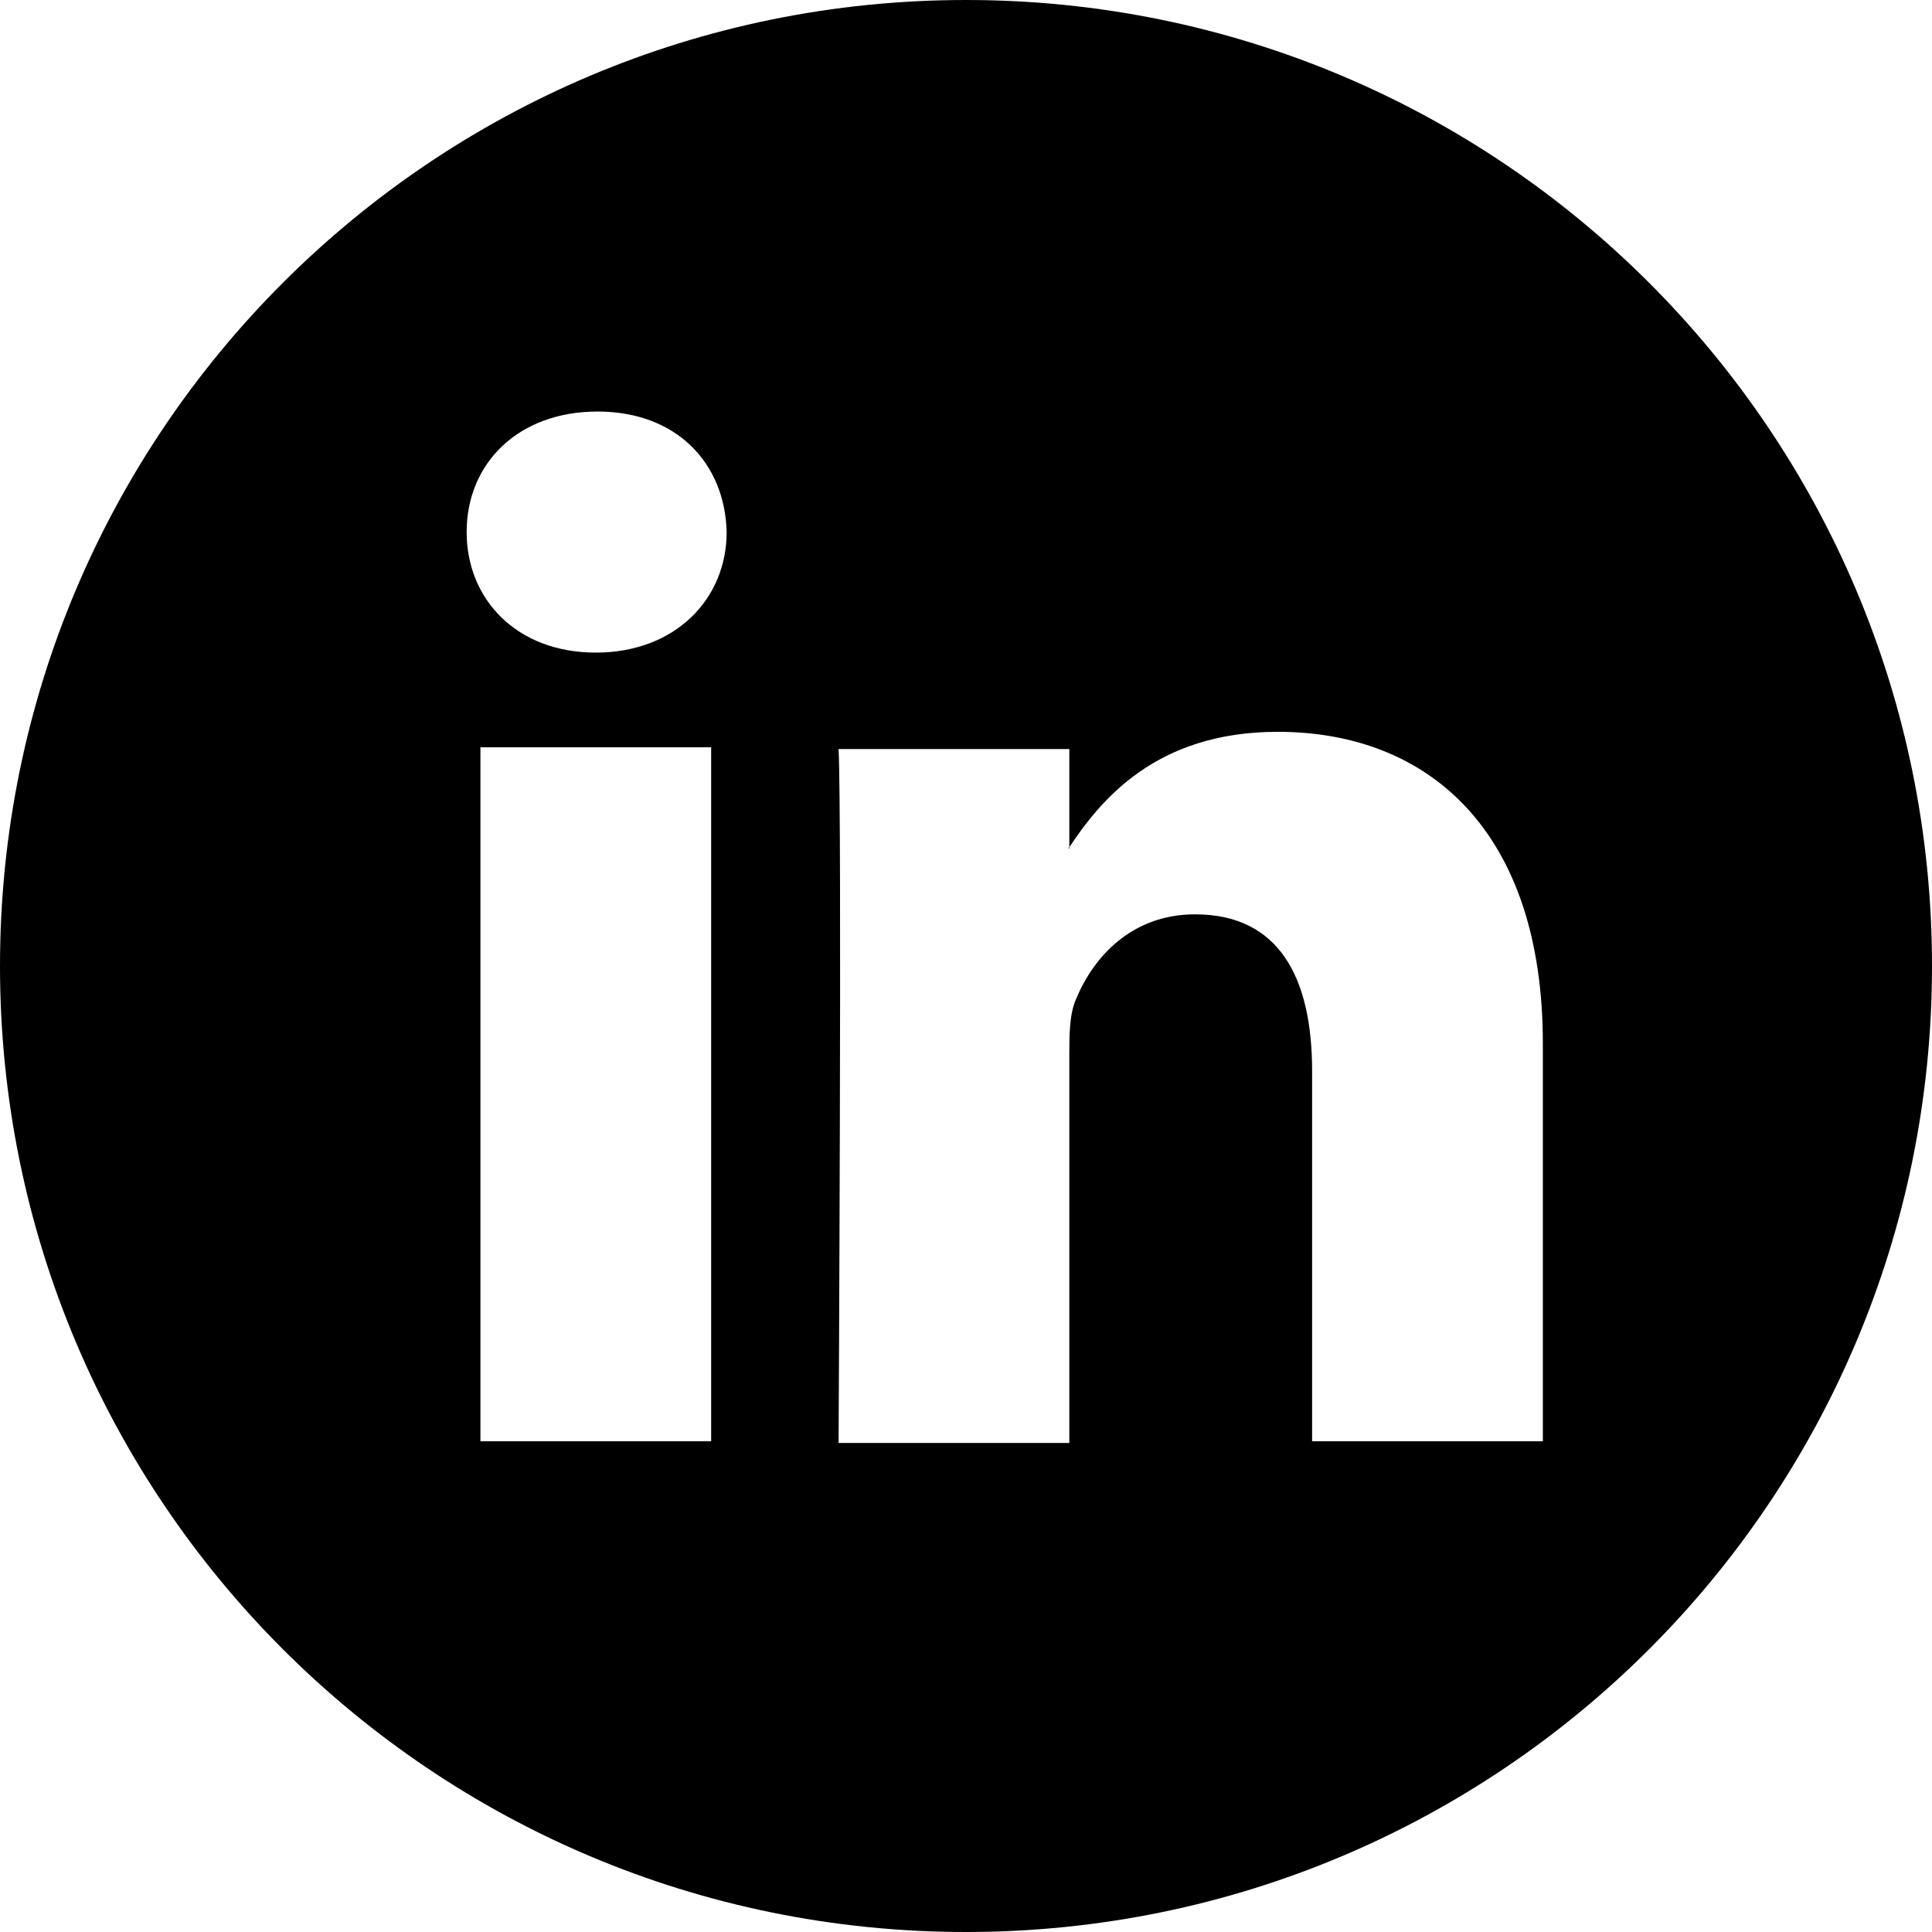
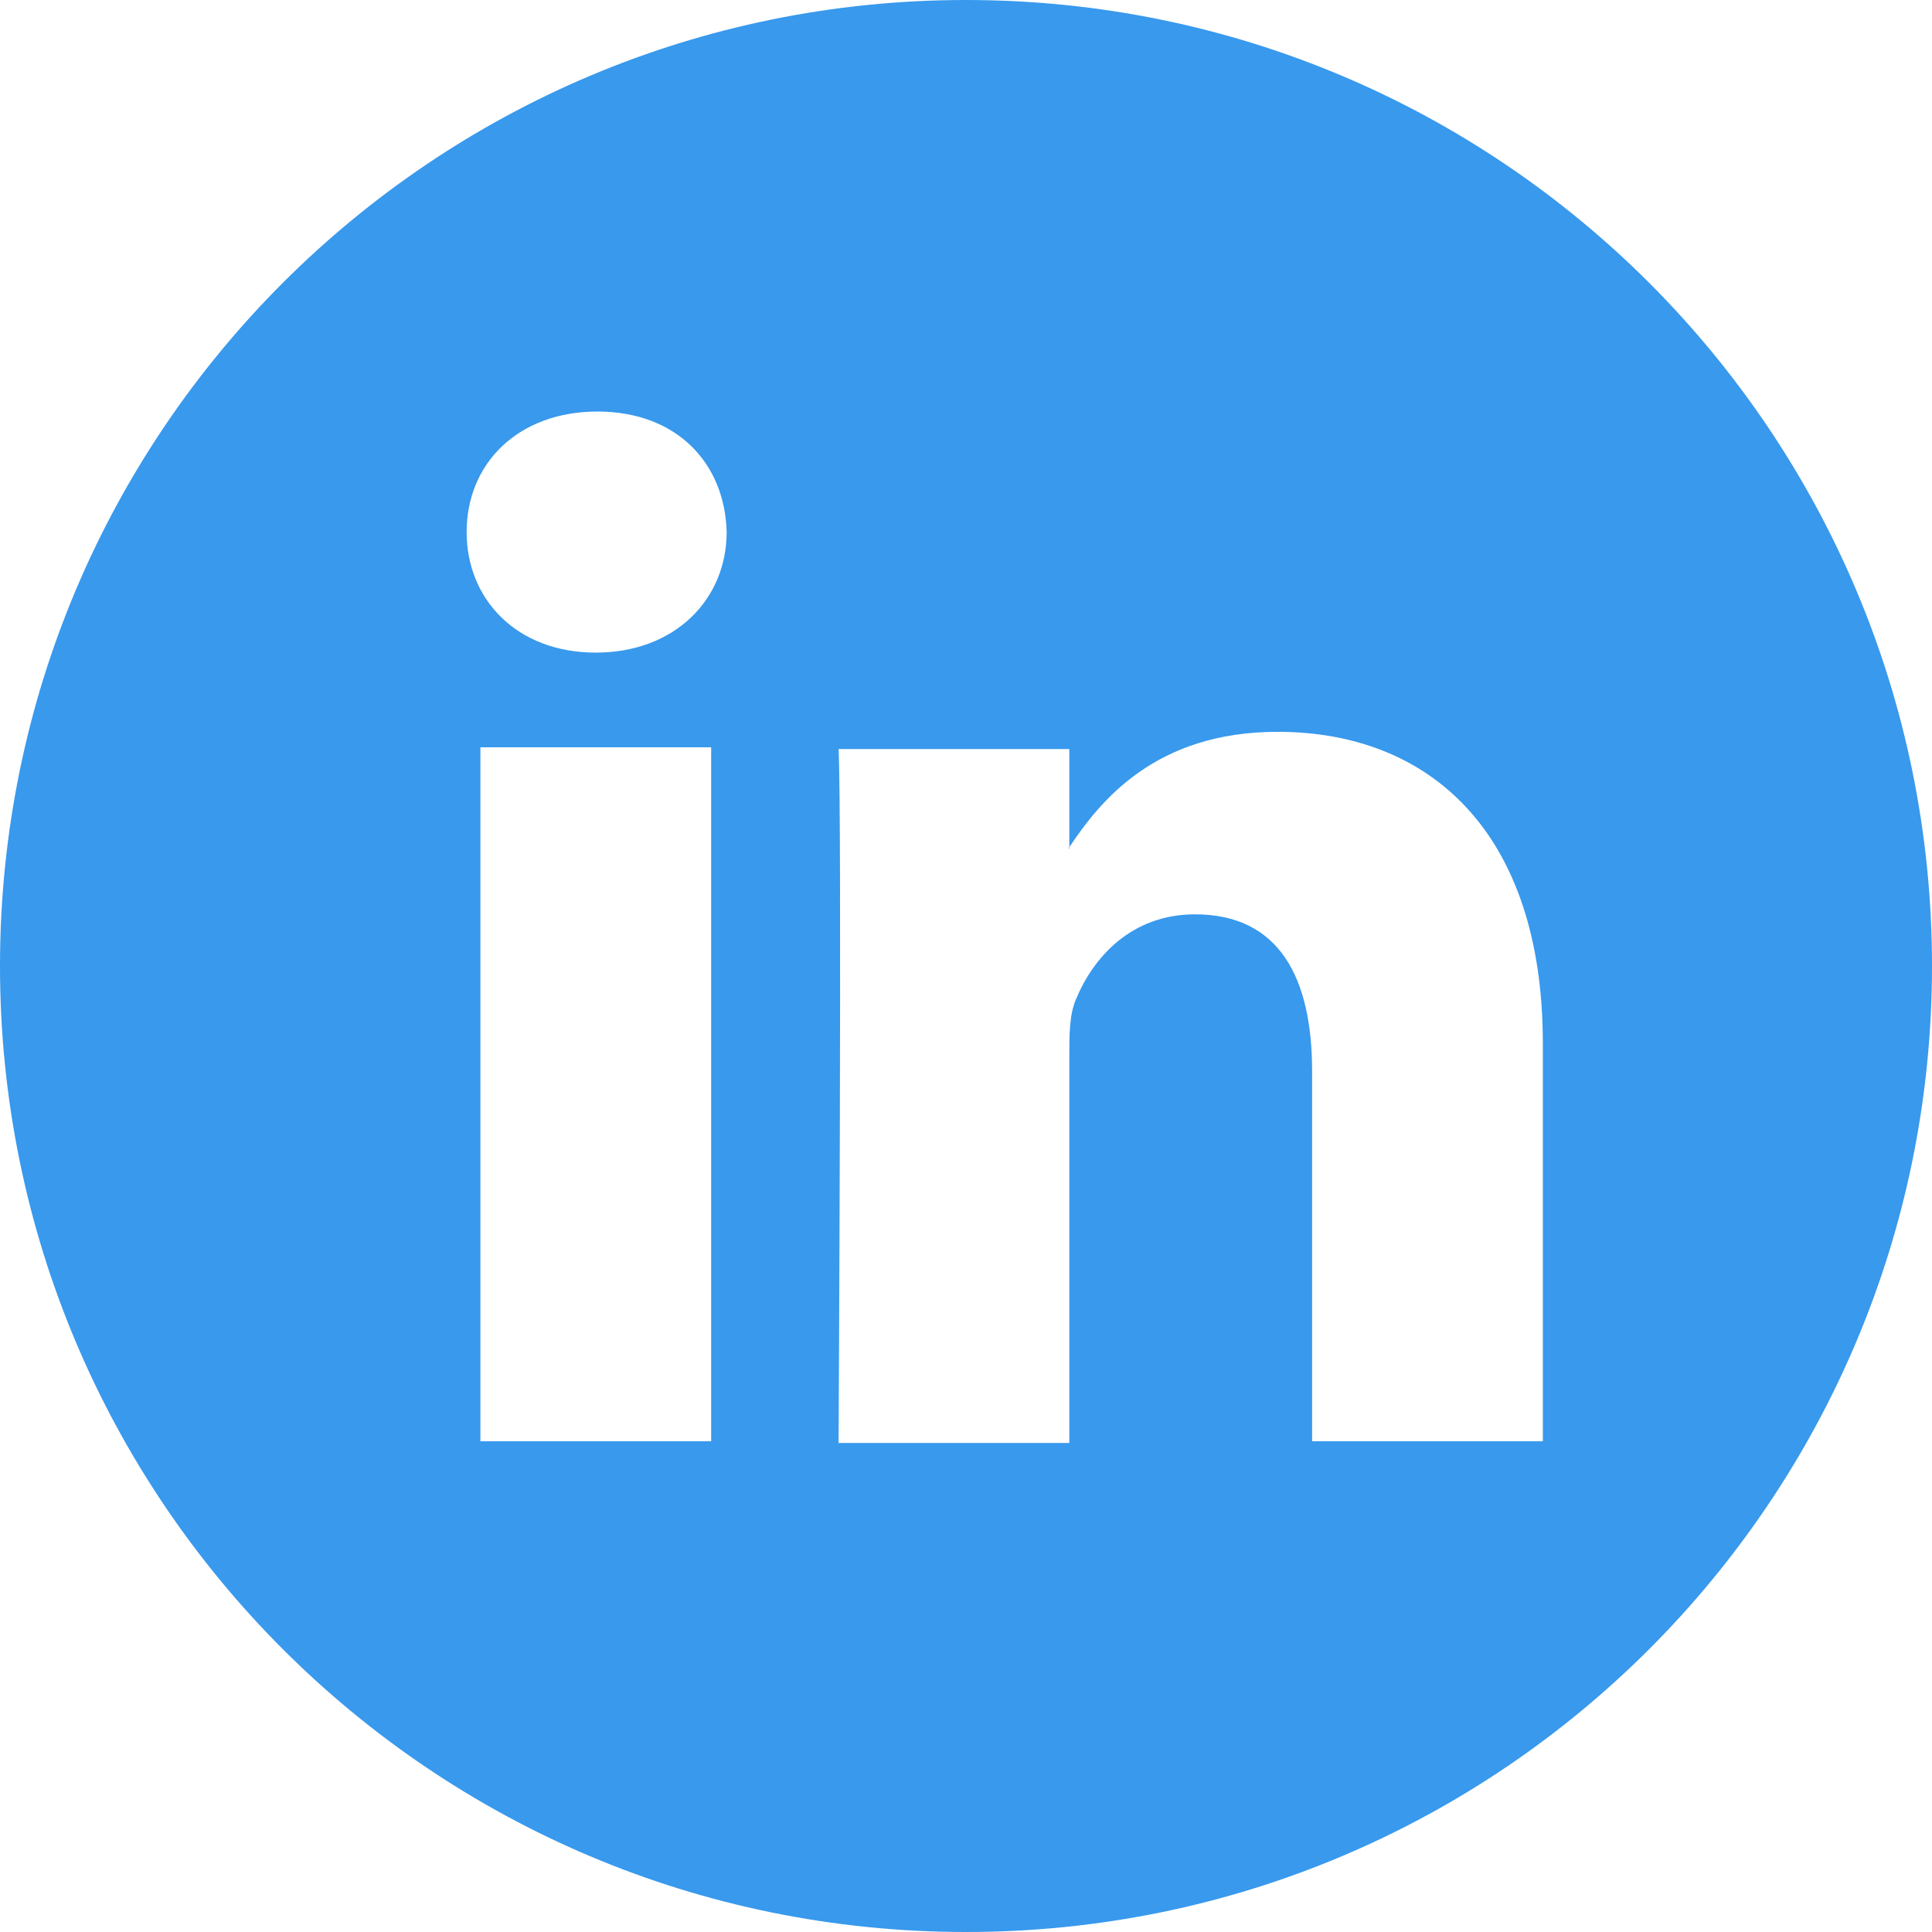
<svg xmlns="http://www.w3.org/2000/svg" version="1.1" id="Capa_1" x="0px" y="0px" viewBox="-68 69.8 112.2 112.2" style="enable-background:new -68 69.8 112.2 112.2;" xml:space="preserve">
+   <style type="text/css">
+ 	.st0{fill-rule:evenodd;clip-rule:evenodd;fill:#3899ed;}
+ 	.st0:hover{fill:#4cdfe3;}
+ </style>
  <g>
-     <path d="M-5.9,119.1v-0.1C-5.9,119-6,119-5.9,119.1L-5.9,119.1z" />
-     <path d="M-11.9,69.8c-31,0-56.1,25.1-56.1,56.1S-42.9,182-11.9,182c31,0,56.1-25.1,56.1-56.1S19.1,69.8-11.9,69.8z M-26.7,153.5   h-13.4v-40.3h13.4V153.5z M-33.4,107.7L-33.4,107.7c-4.6,0-7.5-3.1-7.5-7c0-4,3-7,7.6-7c4.6,0,7.4,3,7.5,7   C-25.8,104.6-28.8,107.7-33.4,107.7z M21.6,153.5H8.2V132c0-5.4-1.9-9.1-6.8-9.1c-3.7,0-5.9,2.5-6.9,4.9c-0.4,0.9-0.4,2.1-0.4,3.3   v22.5h-13.4c0,0,0.2-36.5,0-40.3h13.4v5.7c1.8-2.7,5-6.7,12.1-6.7c8.8,0,15.4,5.8,15.4,18.1V153.5z" />
+     <path class="st0" d="M-5.9,119.1v-0.1C-5.9,119-6,119-5.9,119.1L-5.9,119.1z" />
+     <path class="st0" d="M-11.9,69.8c-31,0-56.1,25.1-56.1,56.1S-42.9,182-11.9,182c31,0,56.1-25.1,56.1-56.1S19.1,69.8-11.9,69.8z M-26.7,153.5   h-13.4v-40.3h13.4V153.5z M-33.4,107.7L-33.4,107.7c-4.6,0-7.5-3.1-7.5-7c0-4,3-7,7.6-7c4.6,0,7.4,3,7.5,7   C-25.8,104.6-28.8,107.7-33.4,107.7z M21.6,153.5H8.2V132c0-5.4-1.9-9.1-6.8-9.1c-3.7,0-5.9,2.5-6.9,4.9c-0.4,0.9-0.4,2.1-0.4,3.3   v22.5h-13.4c0,0,0.2-36.5,0-40.3h13.4v5.7c1.8-2.7,5-6.7,12.1-6.7c8.8,0,15.4,5.8,15.4,18.1V153.5z" />
  </g>
</svg>
